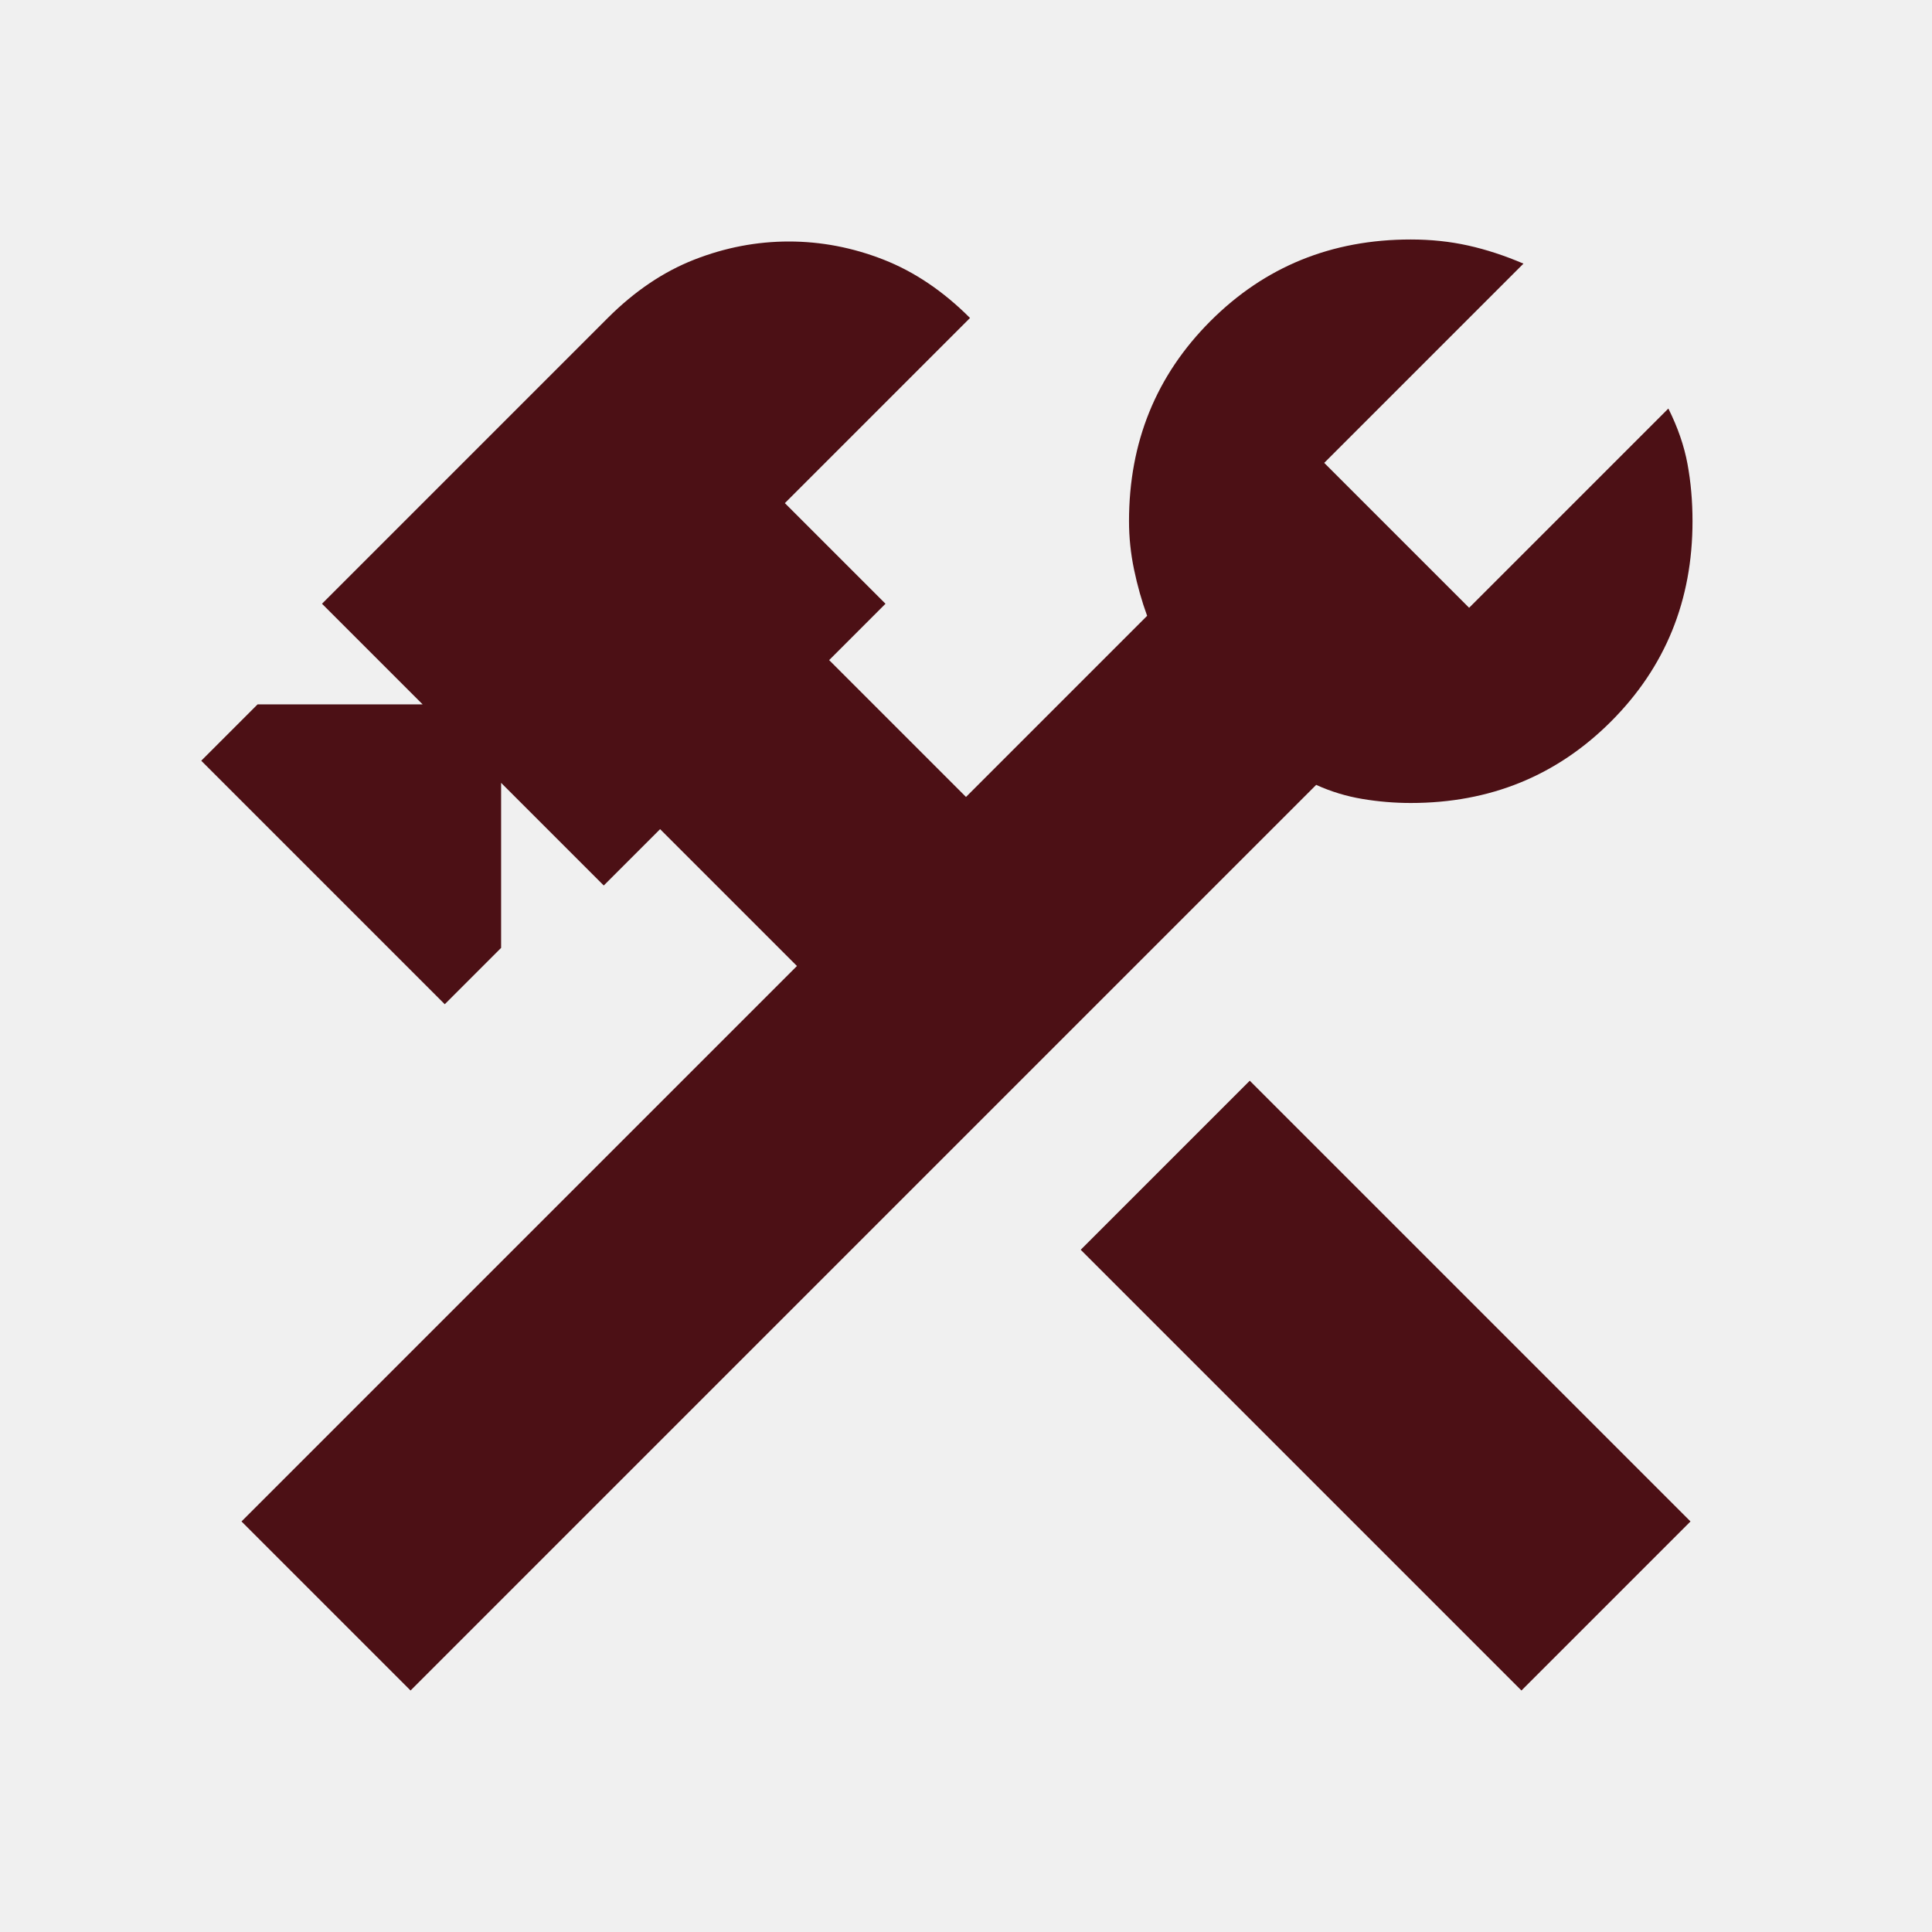
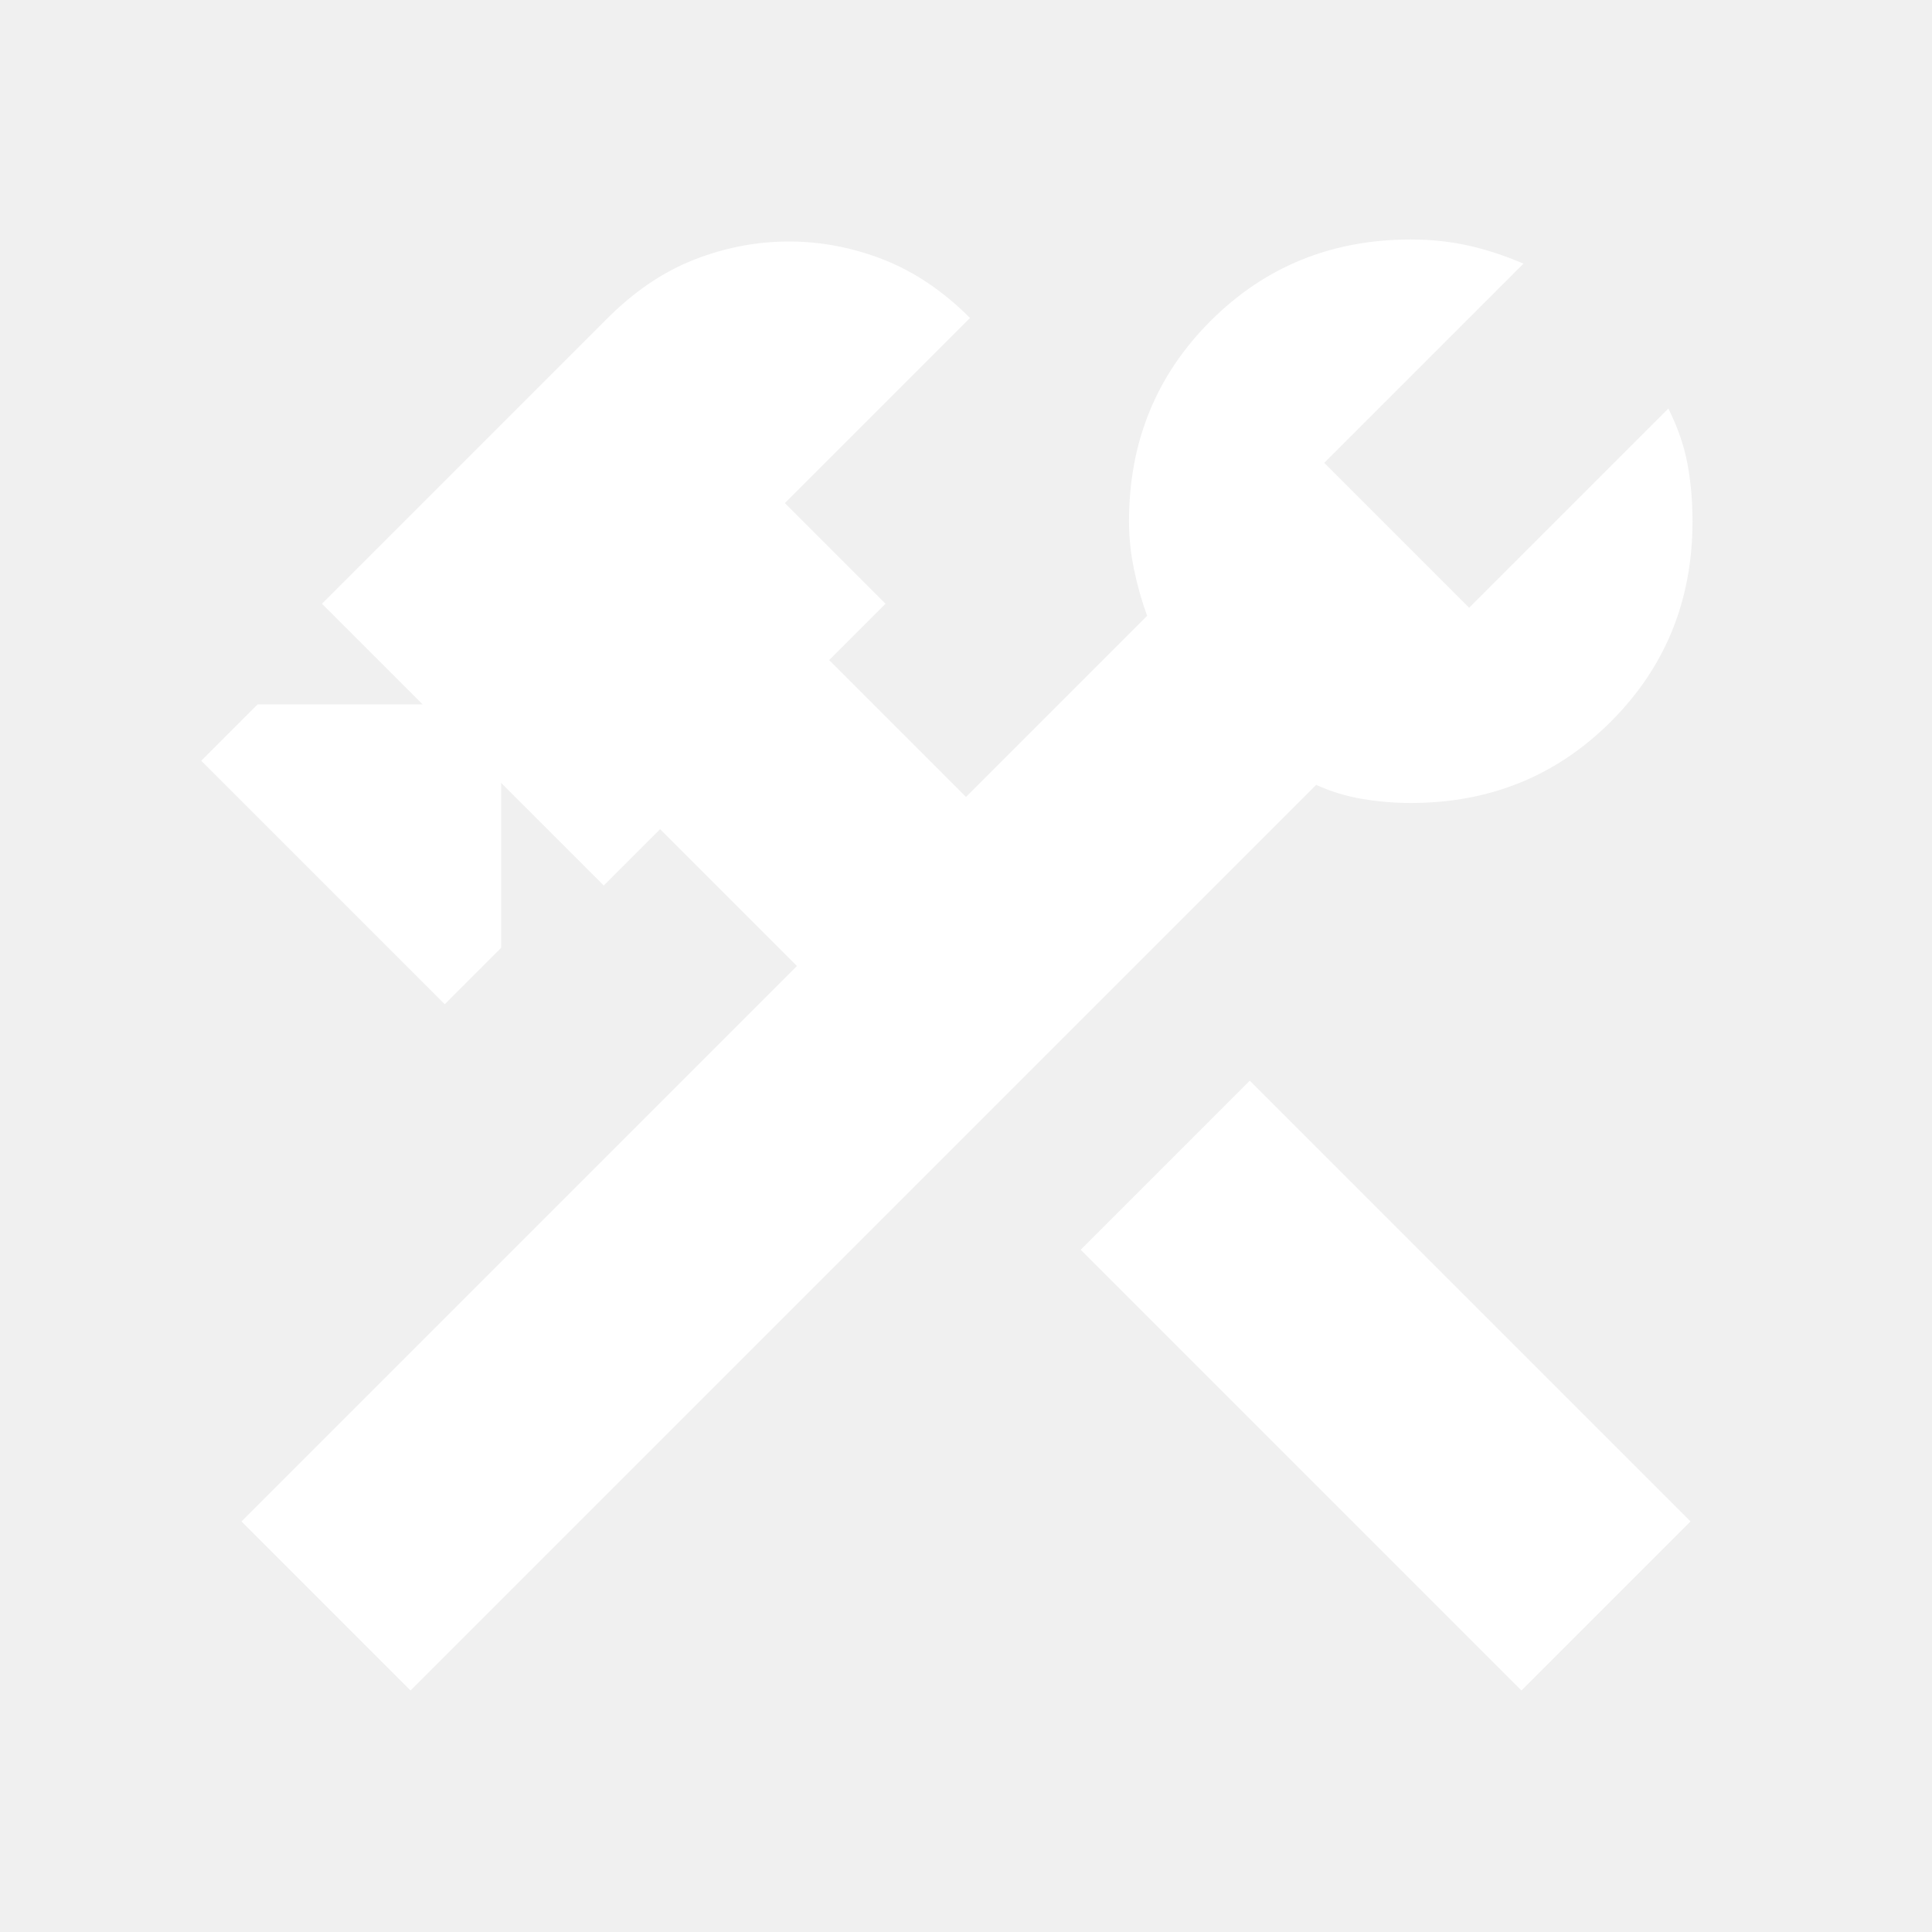
- <svg xmlns="http://www.w3.org/2000/svg" height="24px" viewBox="0 -960 960 960" width="24px" fill="#4C1015">
+ <svg xmlns="http://www.w3.org/2000/svg" height="24px" viewBox="0 -960 960 960" width="24px" fill="#fff">
  <path d="M756-120 537-339l84-84 219 219-84 84Zm-552 0-84-84 276-276-68-68-28 28-51-51v82l-28 28-121-121 28-28h82l-50-50 142-142q20-20 43-29t47-9q24 0 47 9t43 29l-92 92 50 50-28 28 68 68 90-90q-4-11-6.5-23t-2.5-24q0-59 40.5-99.5T701-841q15 0 28.5 3t27.5 9l-99 99 72 72 99-99q7 14 9.5 27.5T841-701q0 59-40.5 99.5T701-561q-12 0-24-2t-23-7L204-120Z" />
</svg>
